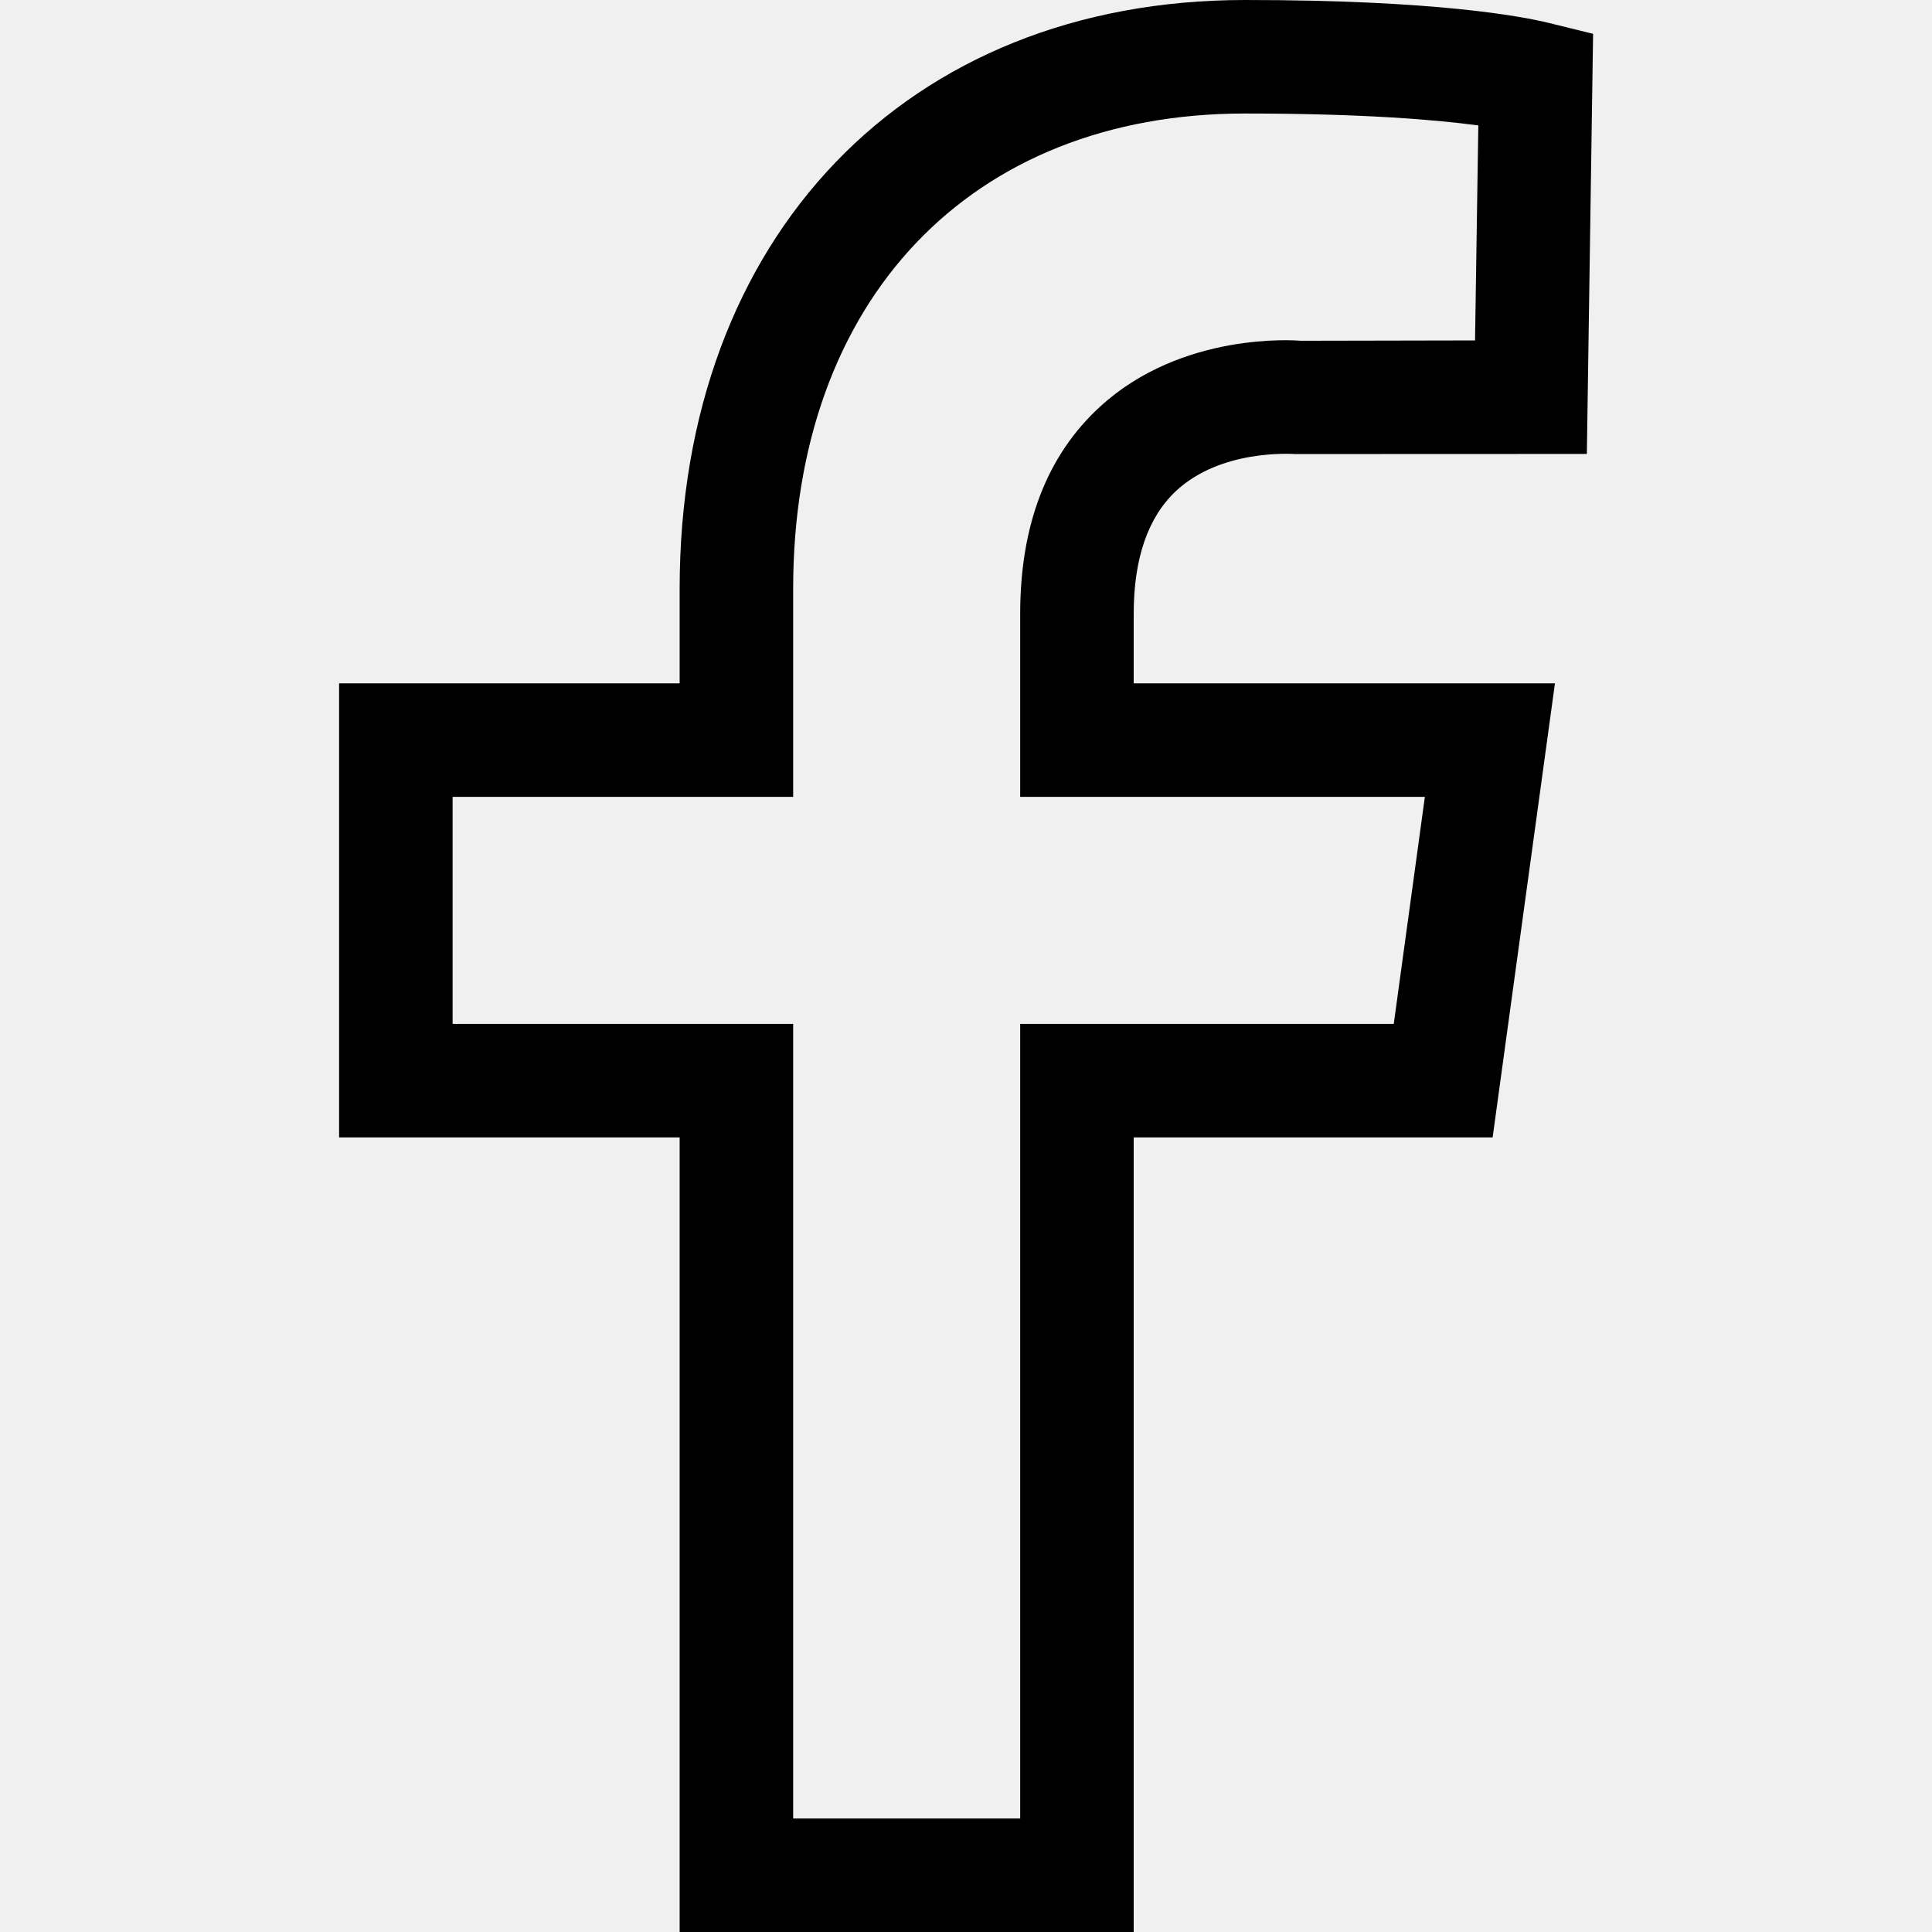
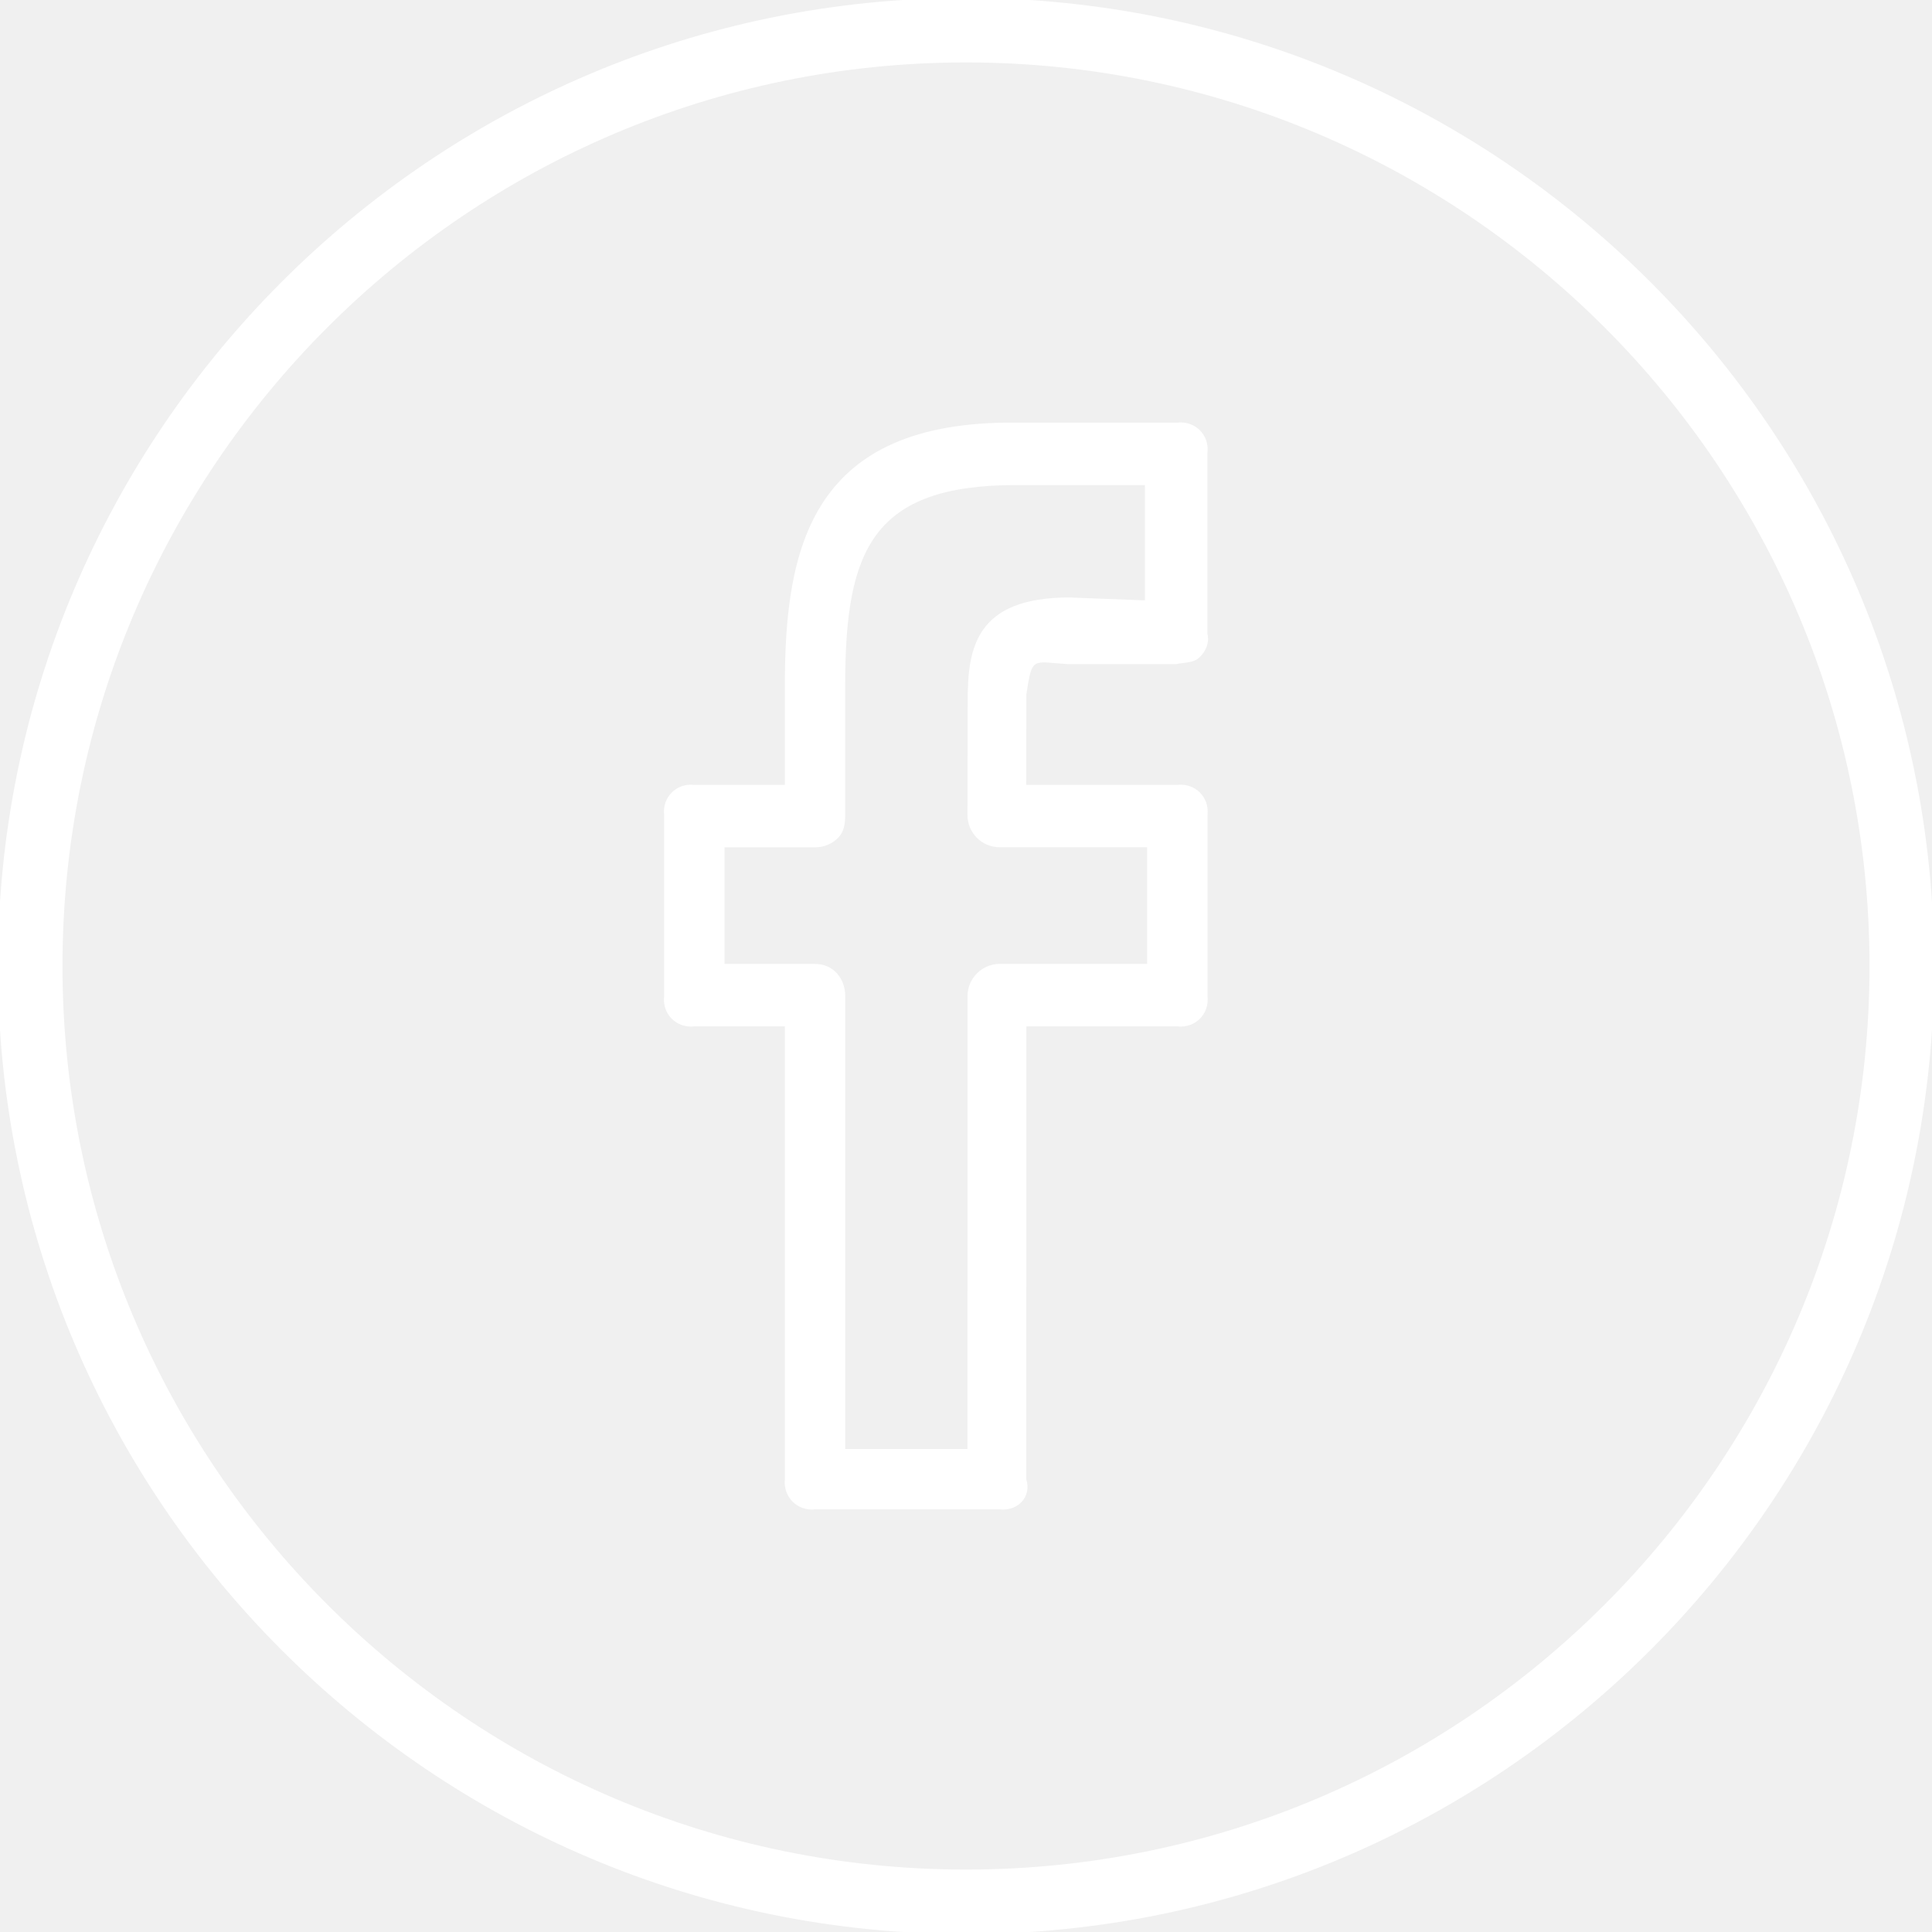
- <svg xmlns="http://www.w3.org/2000/svg" fill="#000000" width="800px" height="800px" viewBox="0 0 1920 1920">
-   <path d="m1416.013 791.915-30.91 225.617h-371.252v789.66H788.234v-789.66H449.808V791.915h338.426V585.137c0-286.871 176.207-472.329 449.09-472.329 116.87 0 189.744 6.205 231.822 11.845l-3.272 213.66-173.5.338c-4.737-.451-117.771-9.25-199.332 65.655-52.568 48.169-79.191 117.433-79.191 205.65v181.96h402.162Zm-247.276-304.018c44.446-41.401 113.71-36.889 118.787-36.663l289.467-.113 6.204-417.504-43.544-10.717C1511.675 16.02 1426.053 0 1237.324 0 901.268 0 675.425 235.206 675.425 585.137v93.97H337v451.234h338.425V1920h451.234v-789.66h356.7l61.932-451.233H1126.66v-69.152c0-54.937 14.214-96 42.078-122.058Z" fill-rule="evenodd" />
+ <svg xmlns="http://www.w3.org/2000/svg" version="1.1" id="Layer_1" width="100px" height="100px" viewBox="0 0 32 32" enable-background="new 0 0 32 32" xml:space="preserve" fill="#000000">
+   <g id="SVGRepo_bgCarrier" stroke-width="0" />
+   <g id="SVGRepo_tracerCarrier" stroke-linecap="round" stroke-linejoin="round" />
+   <g id="SVGRepo_iconCarrier">
+     <g>
+       <path fill="#ffffff" d="M16-0.034C7.159-0.034-0.035,7.158-0.035,16S7.159,32.034,16,32.034S32.035,24.842,32.035,16 S24.841-0.034,16-0.034z M16,30.966C7.748,30.966,1.035,24.252,1.035,16S7.748,1.034,16,1.034S30.965,7.748,30.965,16 S24.252,30.966,16,30.966z" />
+       <path fill="#ffffff" d="M19.5,7h-2.668C13.434,6.966,13,9.069,13,11.345V13h-1.5c-0.295-0.034-0.535,0.205-0.5,0.5v3 c-0.035,0.295,0.205,0.534,0.5,0.5H13v7.5c-0.031,0.295,0.208,0.534,0.503,0.5h3.055c0.295,0.034,0.534-0.205,0.44-0.5L17,17h2.5 c0.295,0.034,0.535-0.205,0.5-0.5v-3c0.035-0.295-0.205-0.534-0.5-0.5h-2.503L17,11.5c0.097-0.639,0.097-0.535,0.69-0.5h1.789 c0.139-0.031,0.287-0.014,0.391-0.115c0.104-0.101,0.164-0.239,0.129-0.385v-3C20.035,7.205,19.795,6.966,19.5,7z M18.965,9.944 l-1.254-0.048c-1.553,0-1.683,0.843-1.683,1.706l-0.004,1.896c0,0.142,0.056,0.278,0.156,0.379c0.1,0.1,0.236,0.156,0.378,0.156H19 v1.932h-2.44c-0.295,0-0.534,0.239-0.535,0.534L16.024,24H14v-7.5c0-0.295-0.201-0.534-0.497-0.534H12v-1.932h1.503 c0.142,0,0.278-0.056,0.378-0.156c0.1-0.101,0.118-0.237,0.118-0.379v-2.155c0-2.242,0.453-3.31,2.832-3.31h2.133V9.944z" />
+     </g>
+   </g>
</svg>
